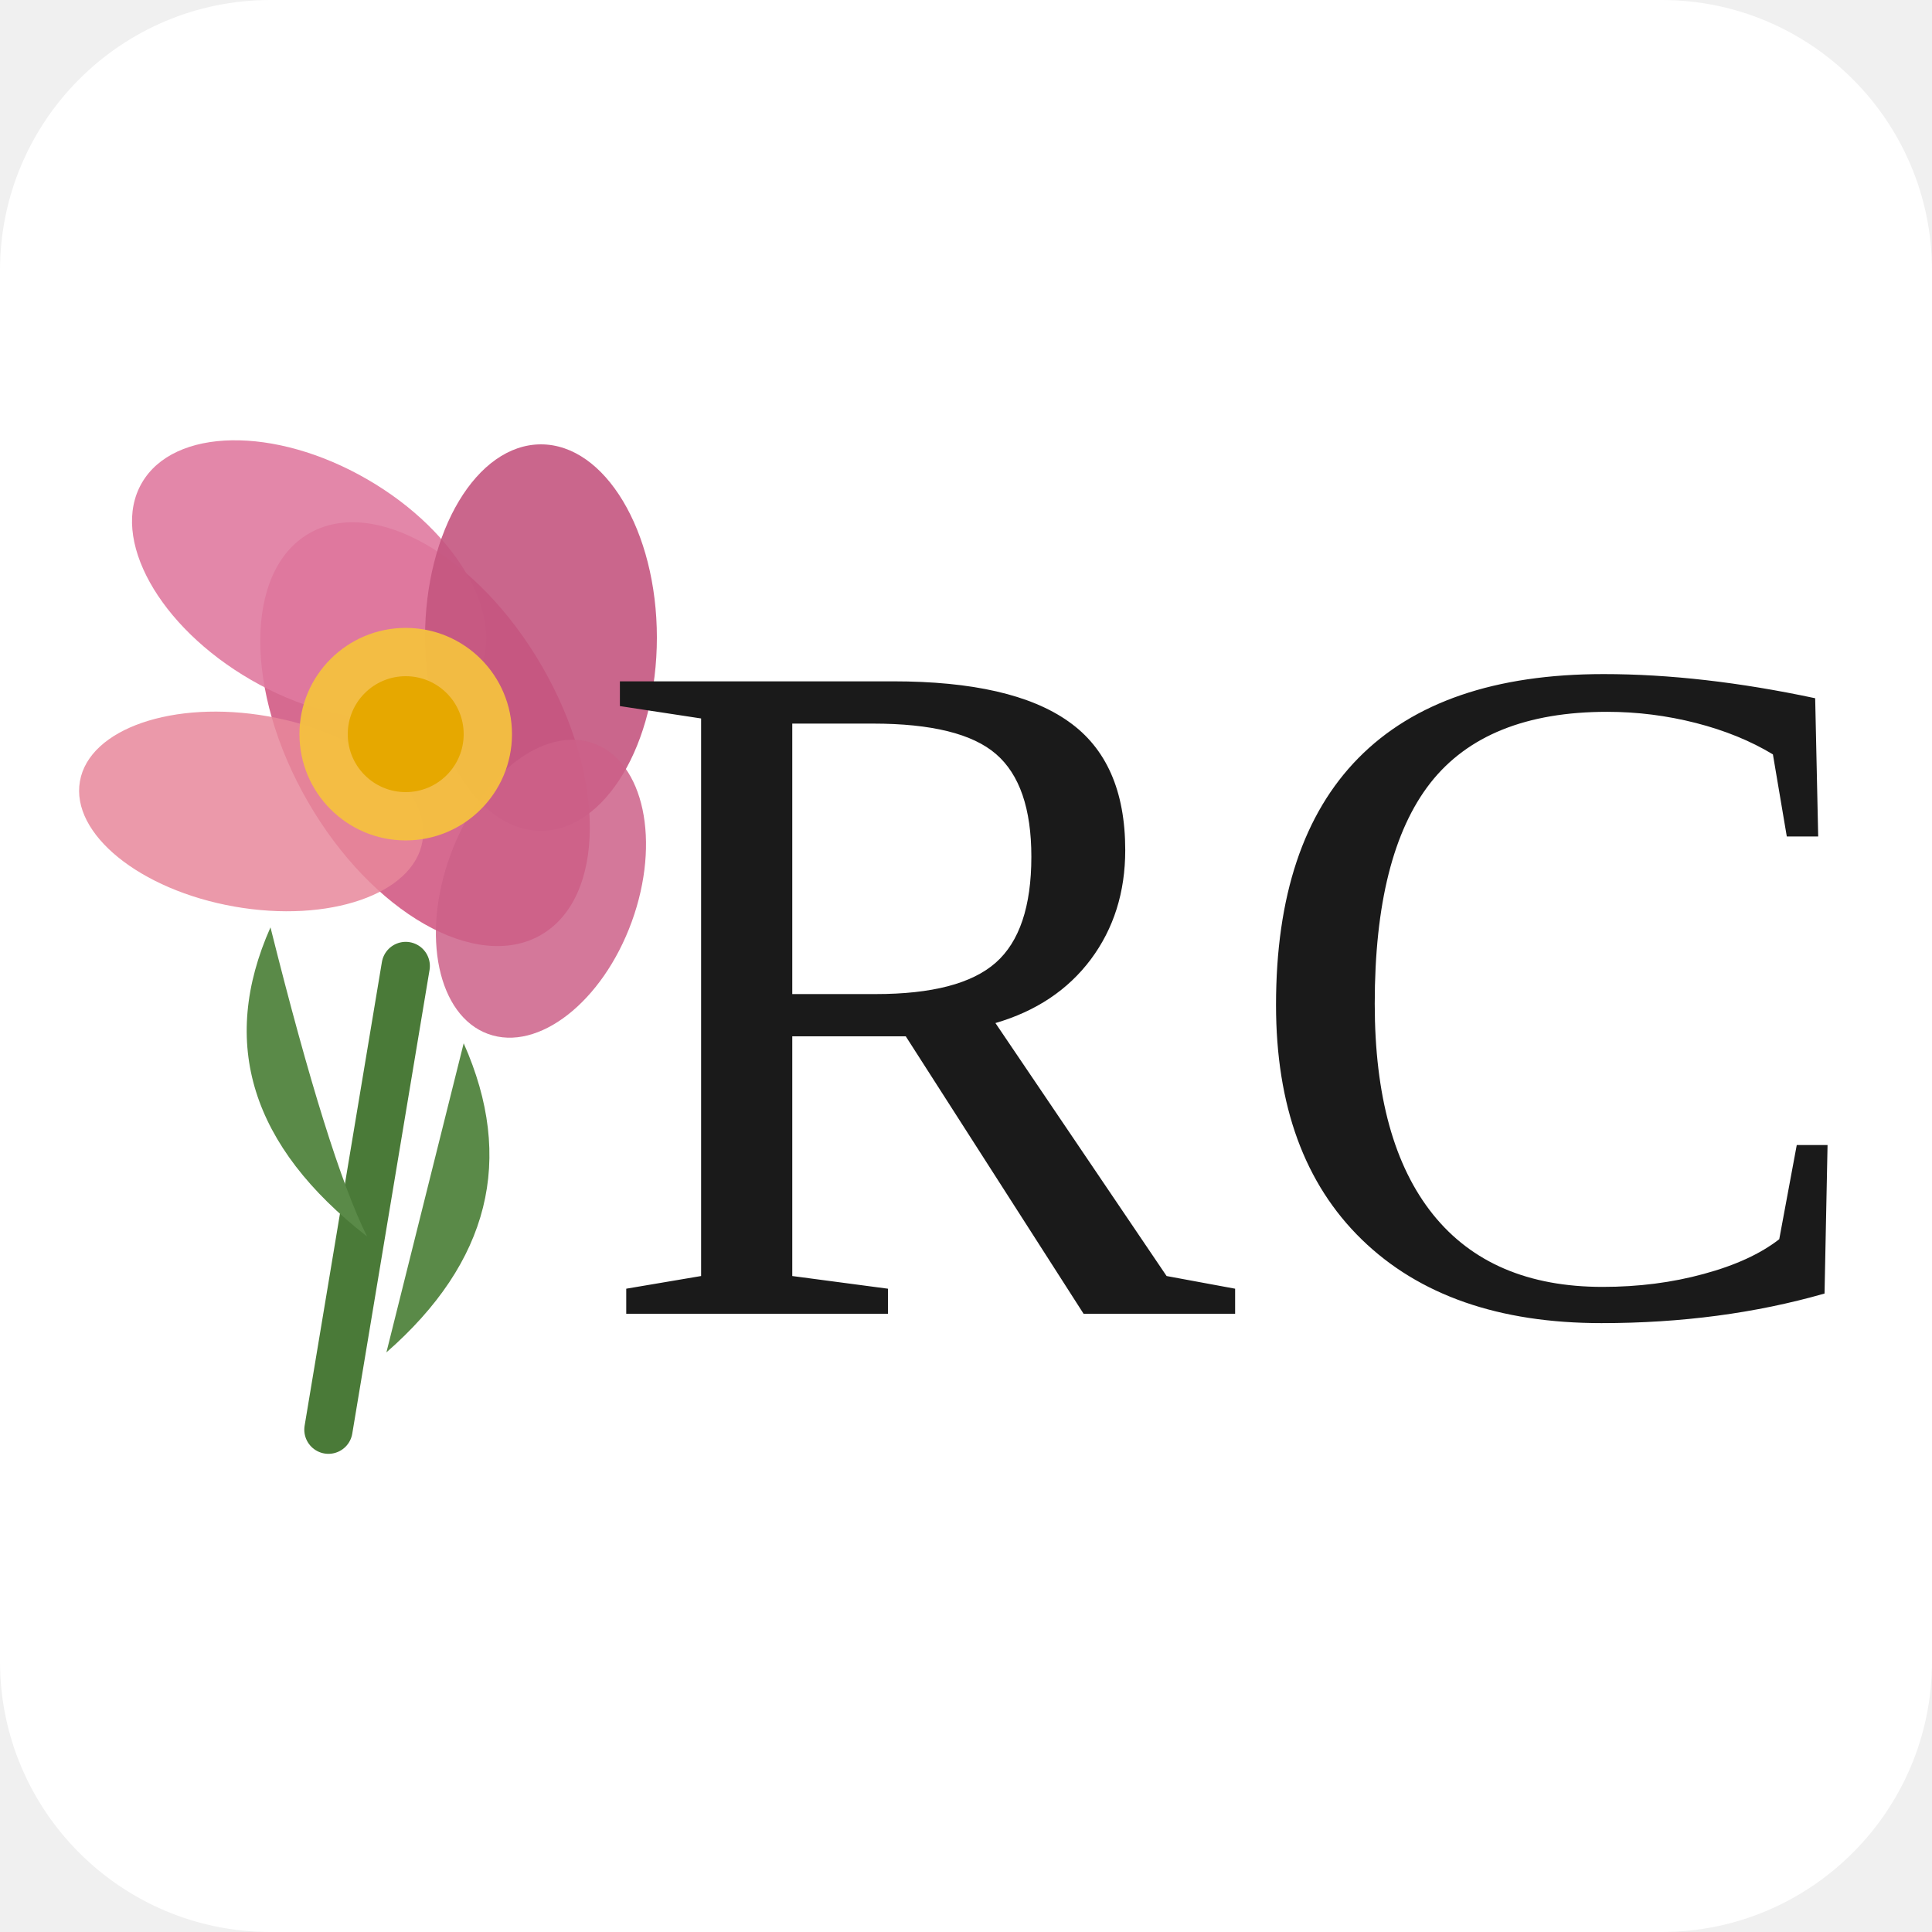
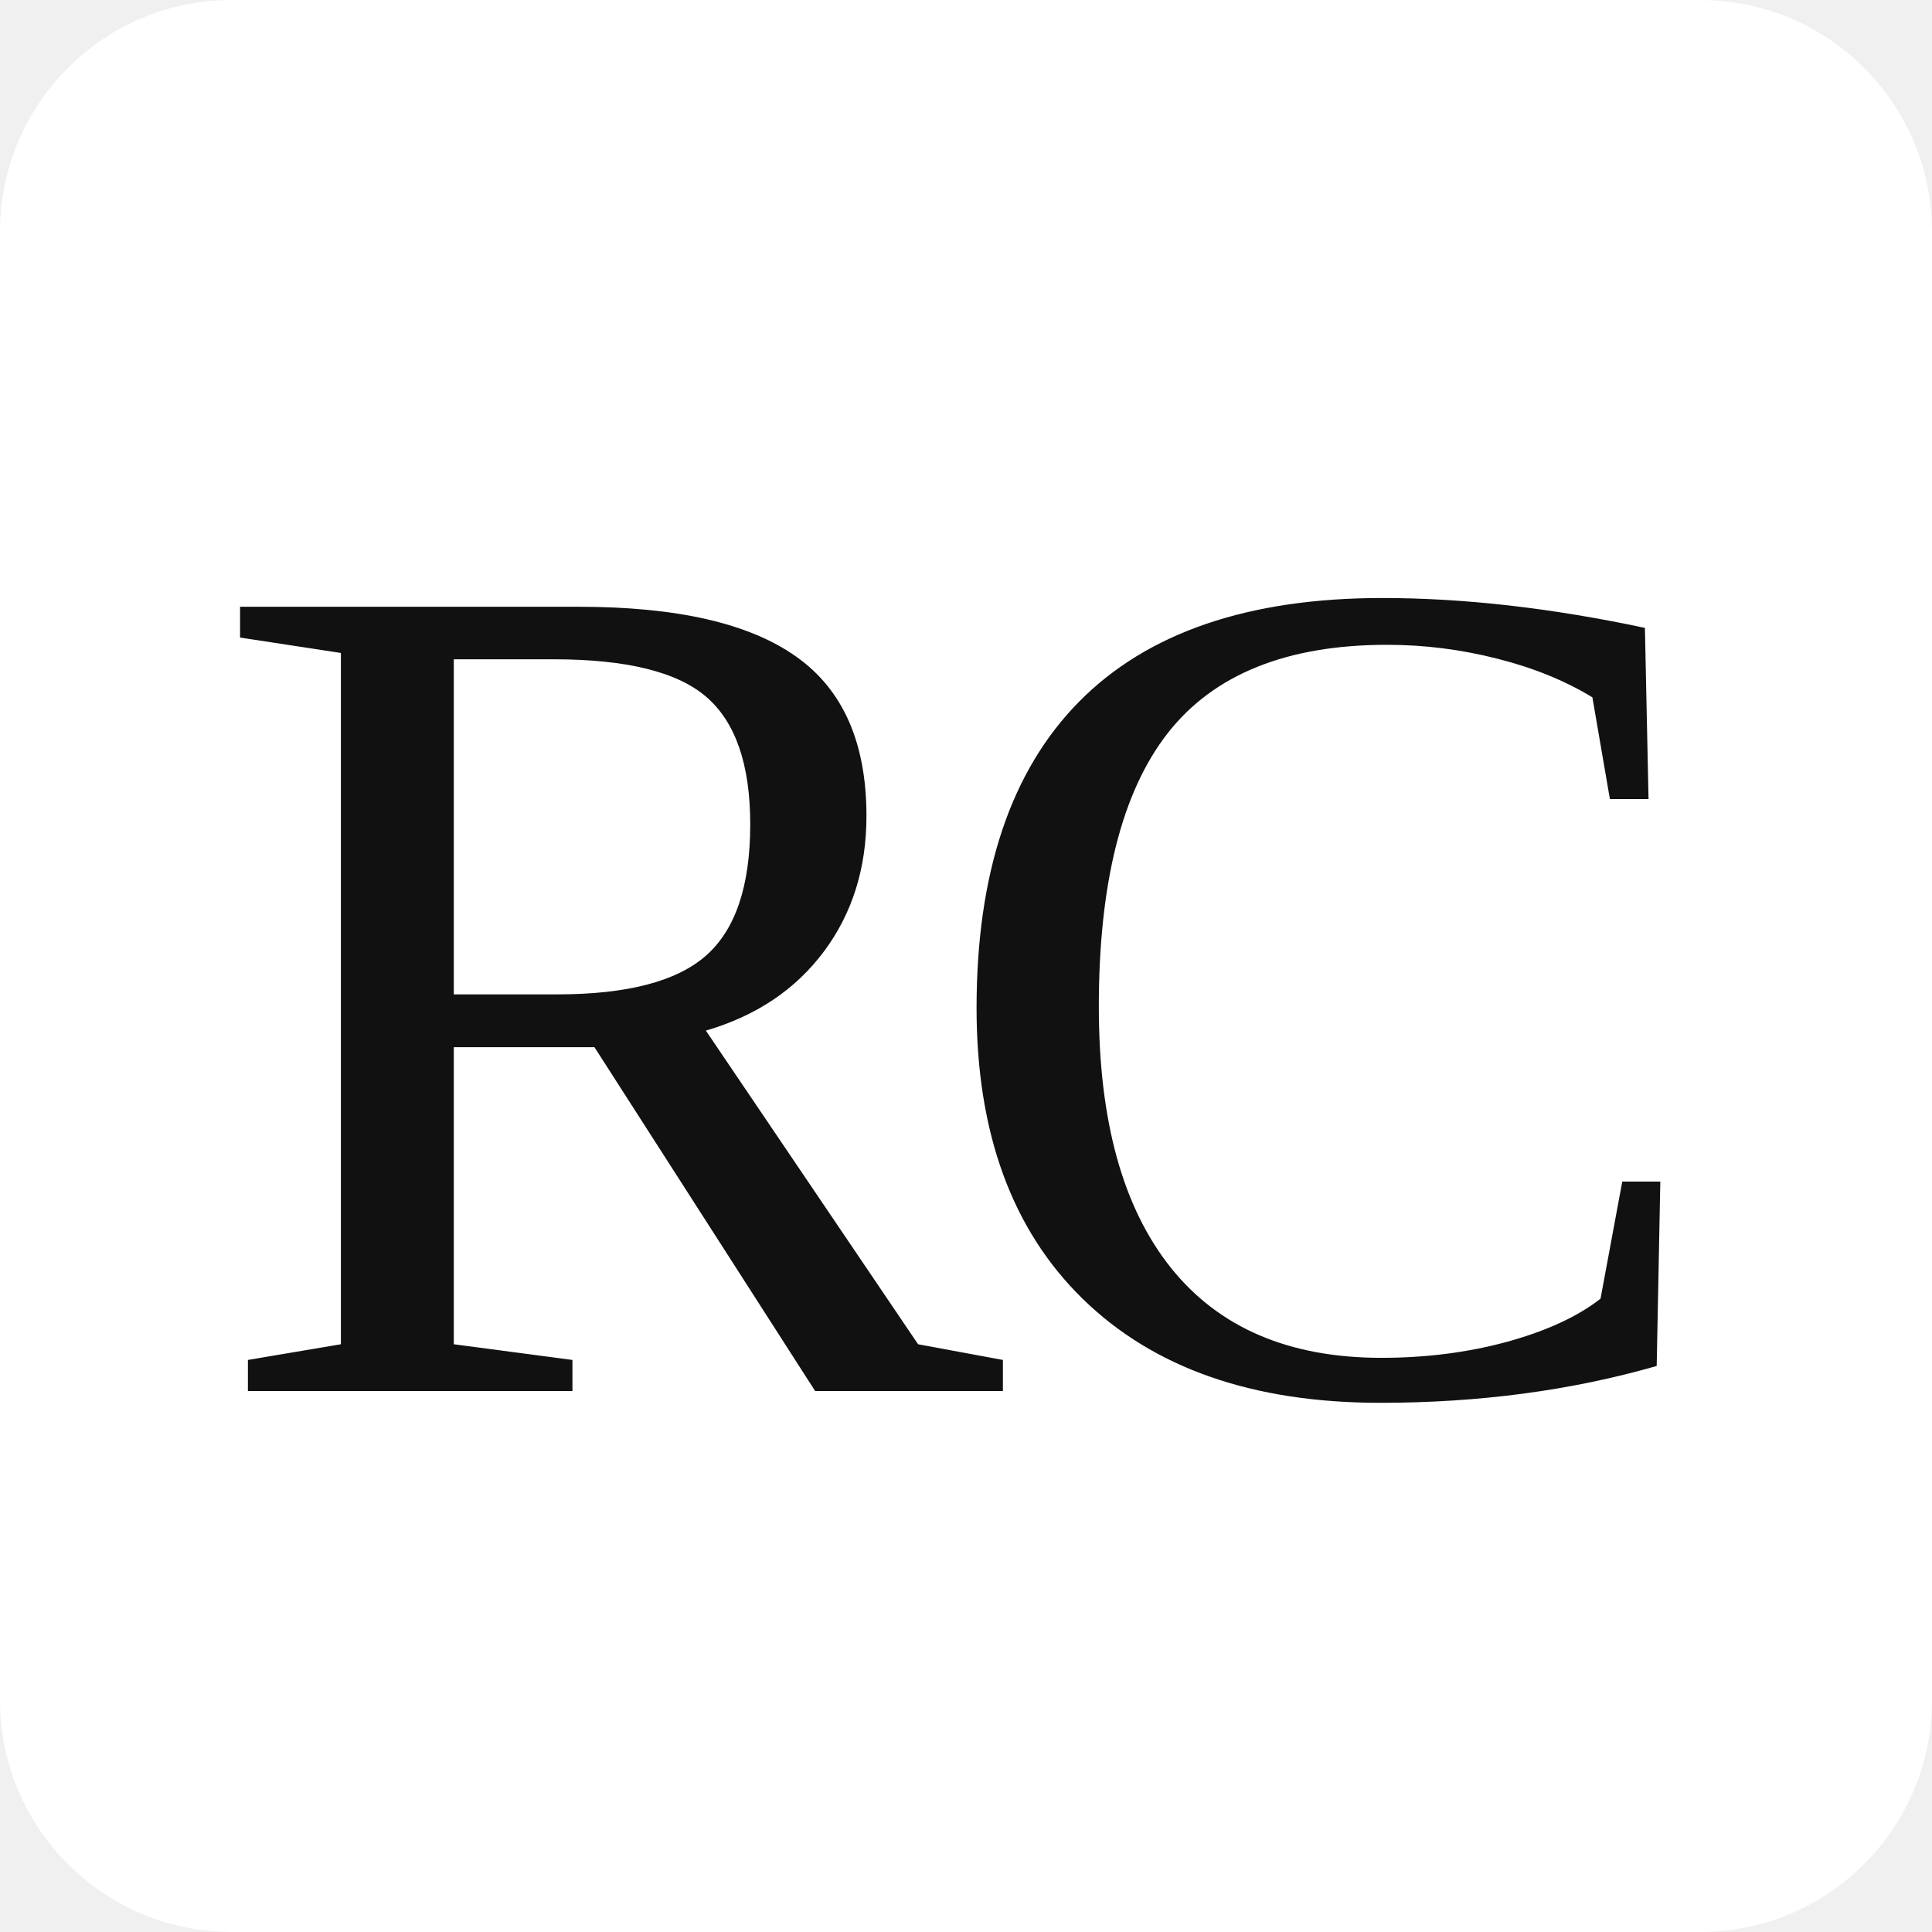
<svg xmlns="http://www.w3.org/2000/svg" viewBox="0 0 100 100">
-   <rect width="100" height="100" fill="#ffffff" rx="14" />
-   <ellipse cx="22" cy="38" rx="7" ry="12" fill="#d4638a" transform="rotate(-30 22 38)" opacity="0.95" />
-   <ellipse cx="16" cy="30" rx="6" ry="10" fill="#e07aa0" transform="rotate(-60 16 30)" opacity="0.9" />
-   <ellipse cx="28" cy="33" rx="6" ry="10" fill="#c45580" transform="rotate(0 28 33)" opacity="0.9" />
-   <ellipse cx="13" cy="42" rx="5" ry="9" fill="#e8879b" transform="rotate(-80 13 42)" opacity="0.85" />
-   <ellipse cx="28" cy="46" rx="5" ry="8" fill="#cc6088" transform="rotate(20 28 46)" opacity="0.85" />
-   <circle cx="21" cy="38" r="5.5" fill="#f5c040" opacity="0.95" />
-   <circle cx="21" cy="38" r="3" fill="#e6a800" />
-   <path d="M21 50 Q19 62 17 74" stroke="#4a7a38" stroke-width="2.5" fill="none" stroke-linecap="round" />
-   <path d="M19 64 Q10 57 14 48 Q17 60 19 64Z" fill="#5a8a48" />
-   <path d="M20 70 Q28 63 24 54 Q21 66 20 70Z" fill="#5a8a48" />
-   <text x="64" y="68" font-family="Georgia, 'Times New Roman', serif" font-size="50" font-weight="400" fill="#1a1a1a" text-anchor="middle">RC</text>
+   <rect width="100" height="100" fill="#ffffff" rx="12" />
+   <text x="50" y="72" font-family="Georgia, 'Times New Roman', serif" font-size="62" font-weight="400" fill="#111111" text-anchor="middle" letter-spacing="-4">RC</text>
</svg>
